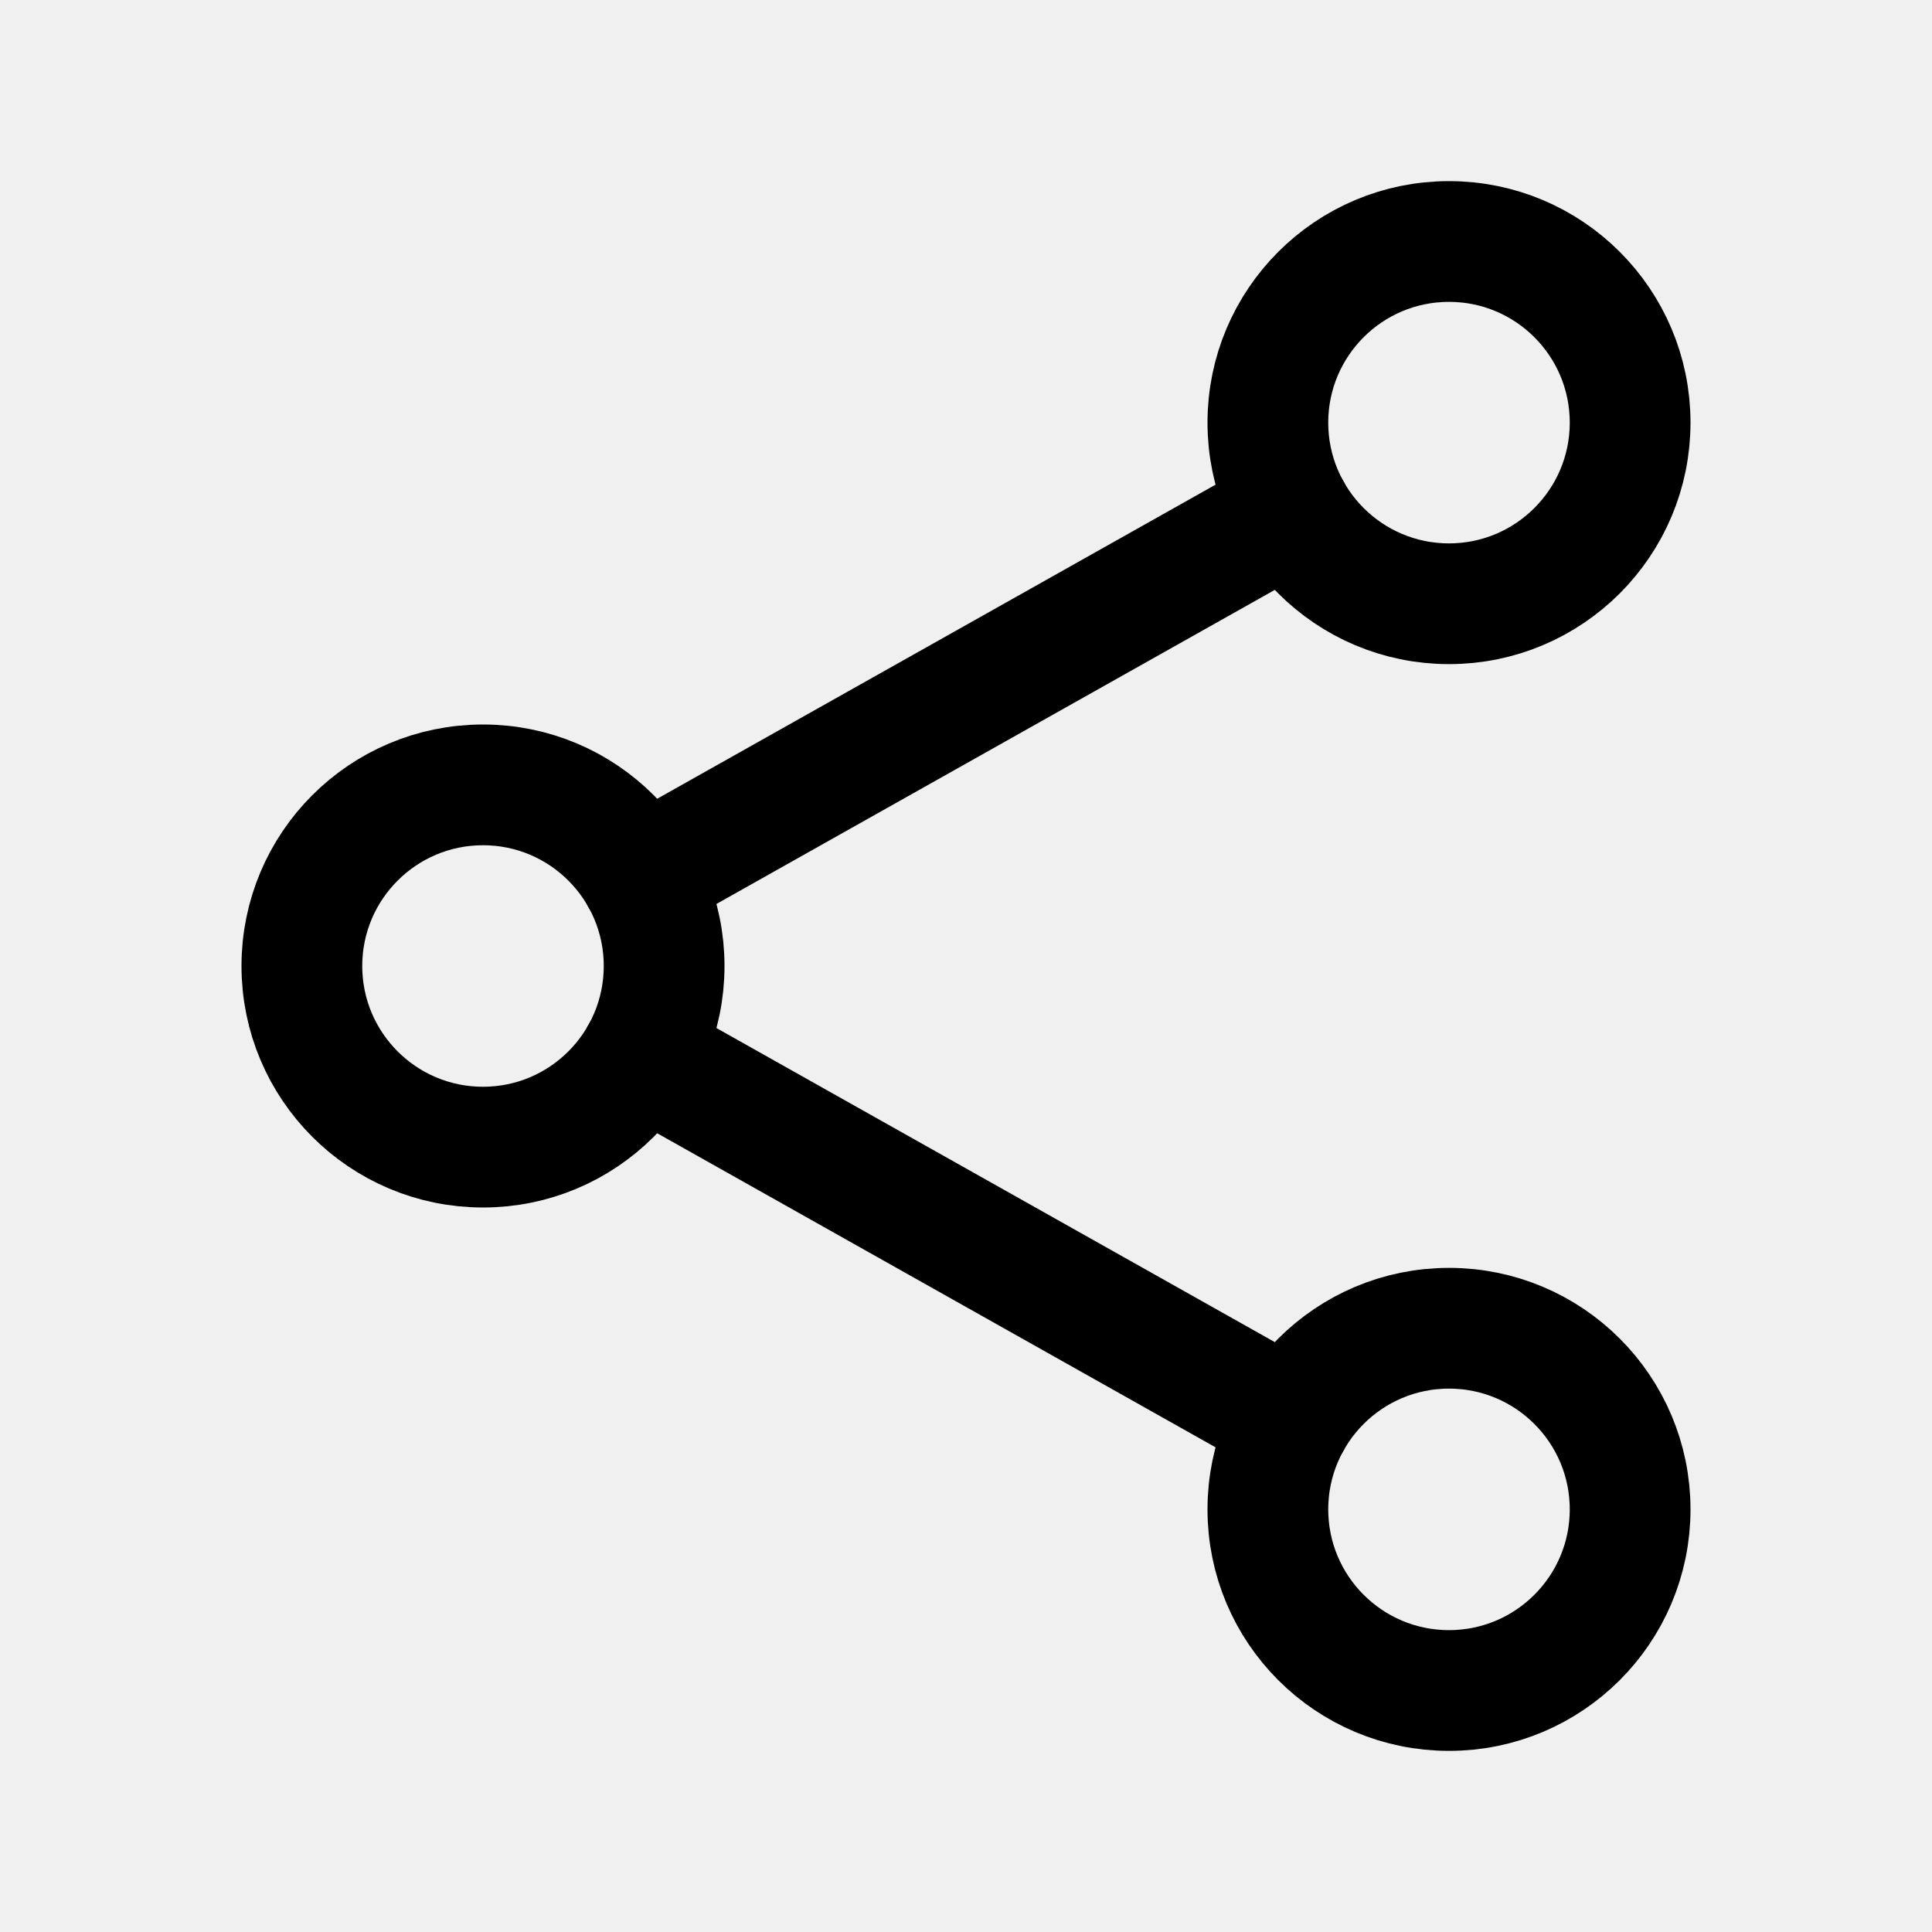
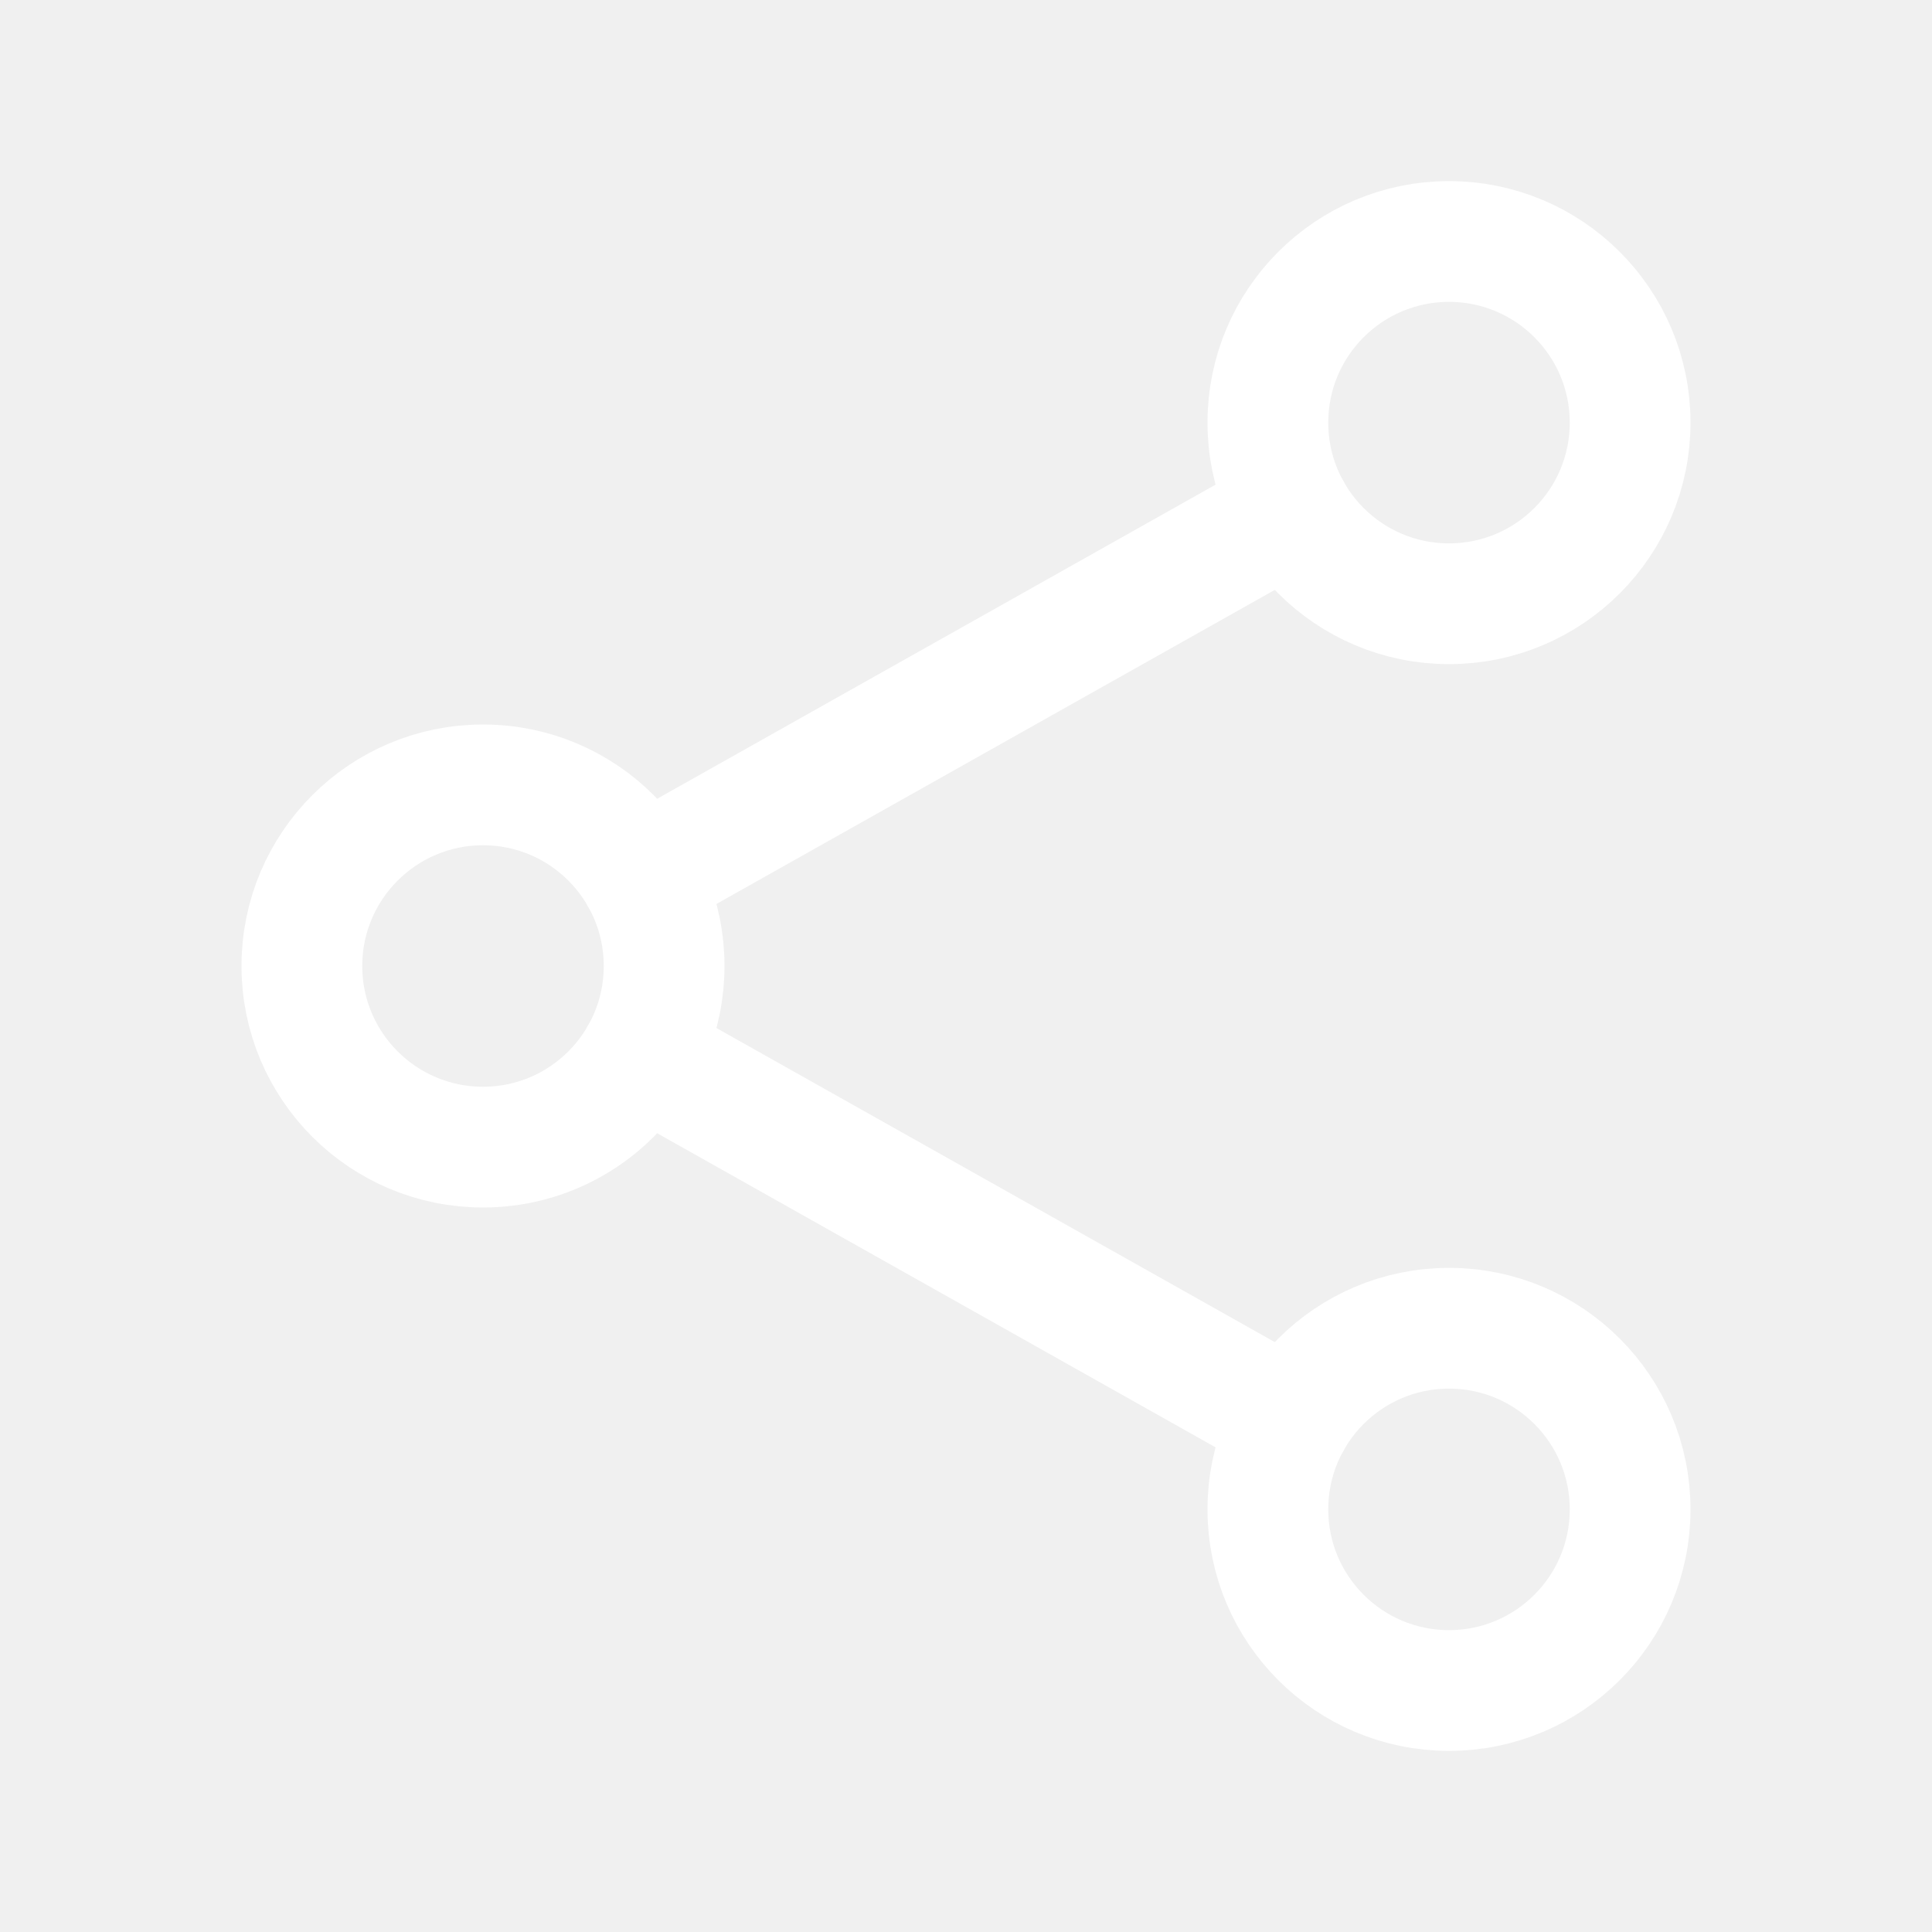
<svg xmlns="http://www.w3.org/2000/svg" width="512" height="512" viewBox="0 0 512 512">
-   <circle cx="128" cy="256" r="48" style="fill:none;stroke:#000;stroke-linecap:round;stroke-linejoin:round;stroke-width:32px" />
-   <circle cx="384" cy="112" r="48" style="fill:none;stroke:#000;stroke-linecap:round;stroke-linejoin:round;stroke-width:32px" />
-   <circle cx="384" cy="400" r="48" style="fill:none;stroke:#000;stroke-linecap:round;stroke-linejoin:round;stroke-width:32px" />
-   <line x1="169.83" y1="279.53" x2="342.17" y2="376.47" style="fill:none;stroke:#000;stroke-linecap:round;stroke-linejoin:round;stroke-width:32px" />
-   <line x1="342.17" y1="135.53" x2="169.83" y2="232.47" style="fill:none;stroke:#000;stroke-linecap:round;stroke-linejoin:round;stroke-width:32px" />
+   <circle cx="128" cy="256" r="48" style="fill:none;stroke:white;stroke-linecap:round;stroke-linejoin:round;stroke-width:32px" />
+   <circle cx="384" cy="112" r="48" style="fill:none;stroke:white;stroke-linecap:round;stroke-linejoin:round;stroke-width:32px" />
+   <circle cx="384" cy="400" r="48" style="fill:none;stroke:white;stroke-linecap:round;stroke-linejoin:round;stroke-width:32px" />
+   <line x1="169.83" y1="279.53" x2="342.17" y2="376.47" style="fill:none;stroke:white;stroke-linecap:round;stroke-linejoin:round;stroke-width:32px" />
+   <line x1="342.17" y1="135.53" x2="169.83" y2="232.47" style="fill:none;stroke:white;stroke-linecap:round;stroke-linejoin:round;stroke-width:32px" />
</svg>
